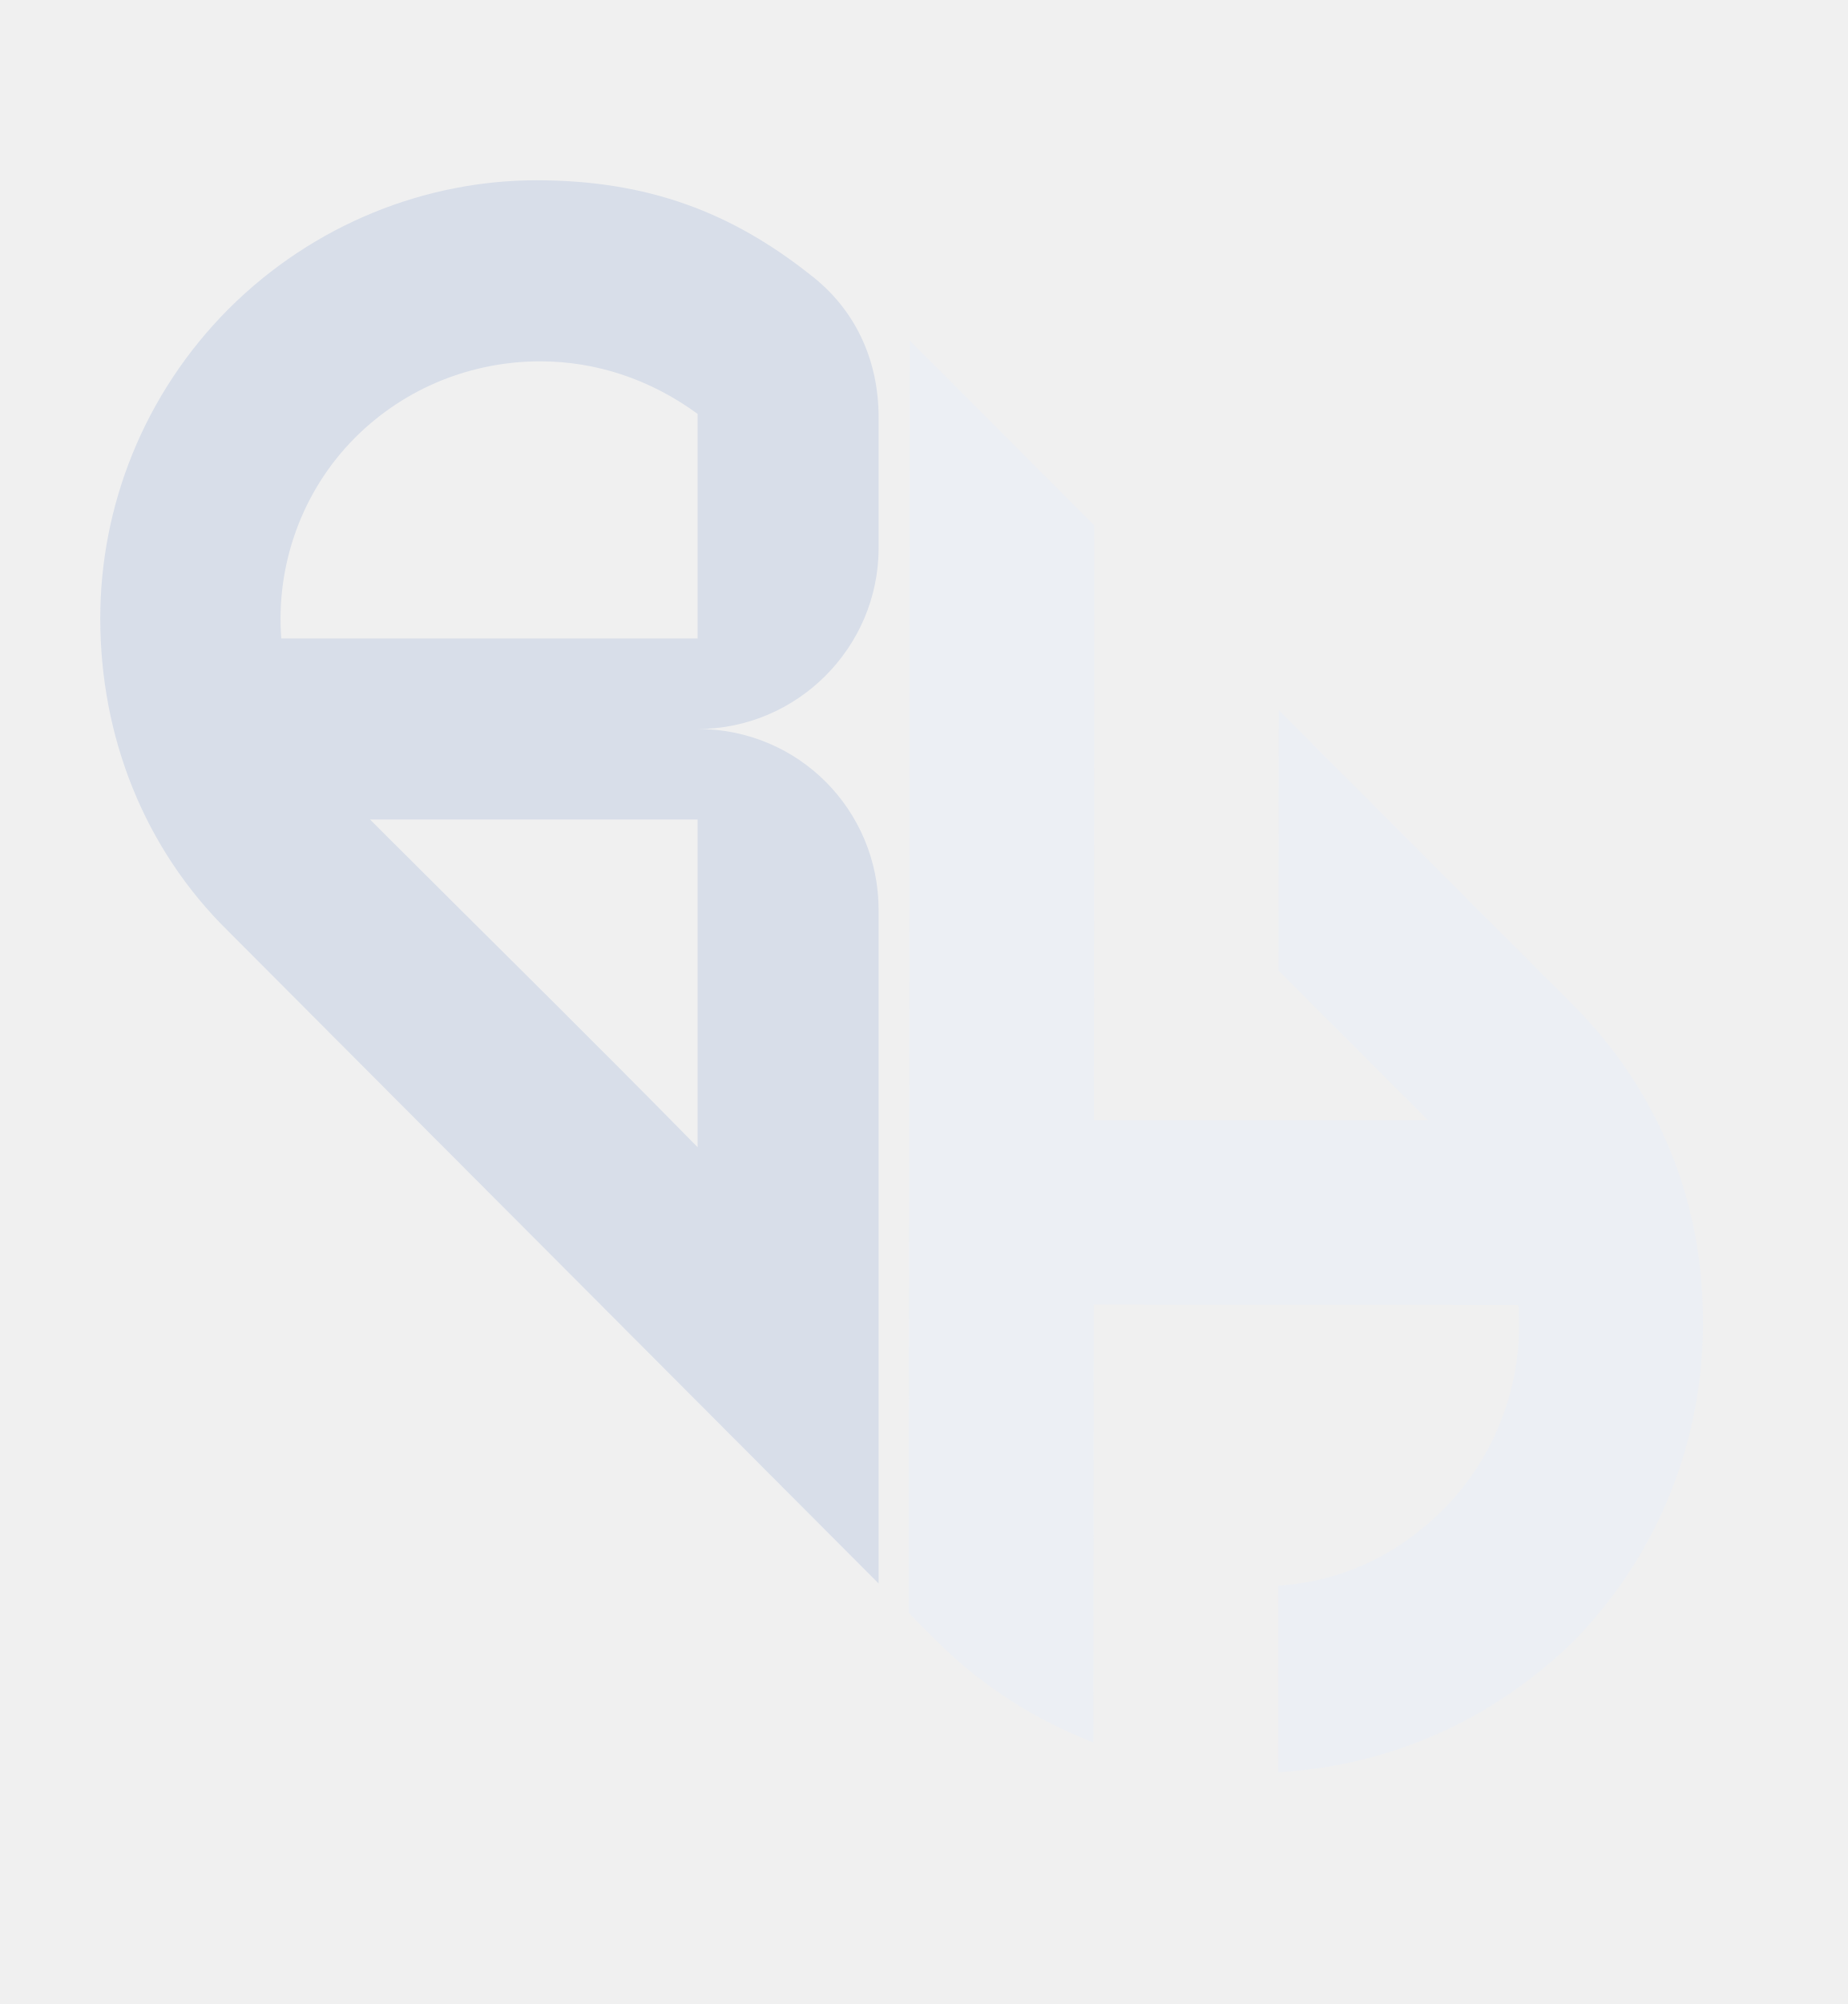
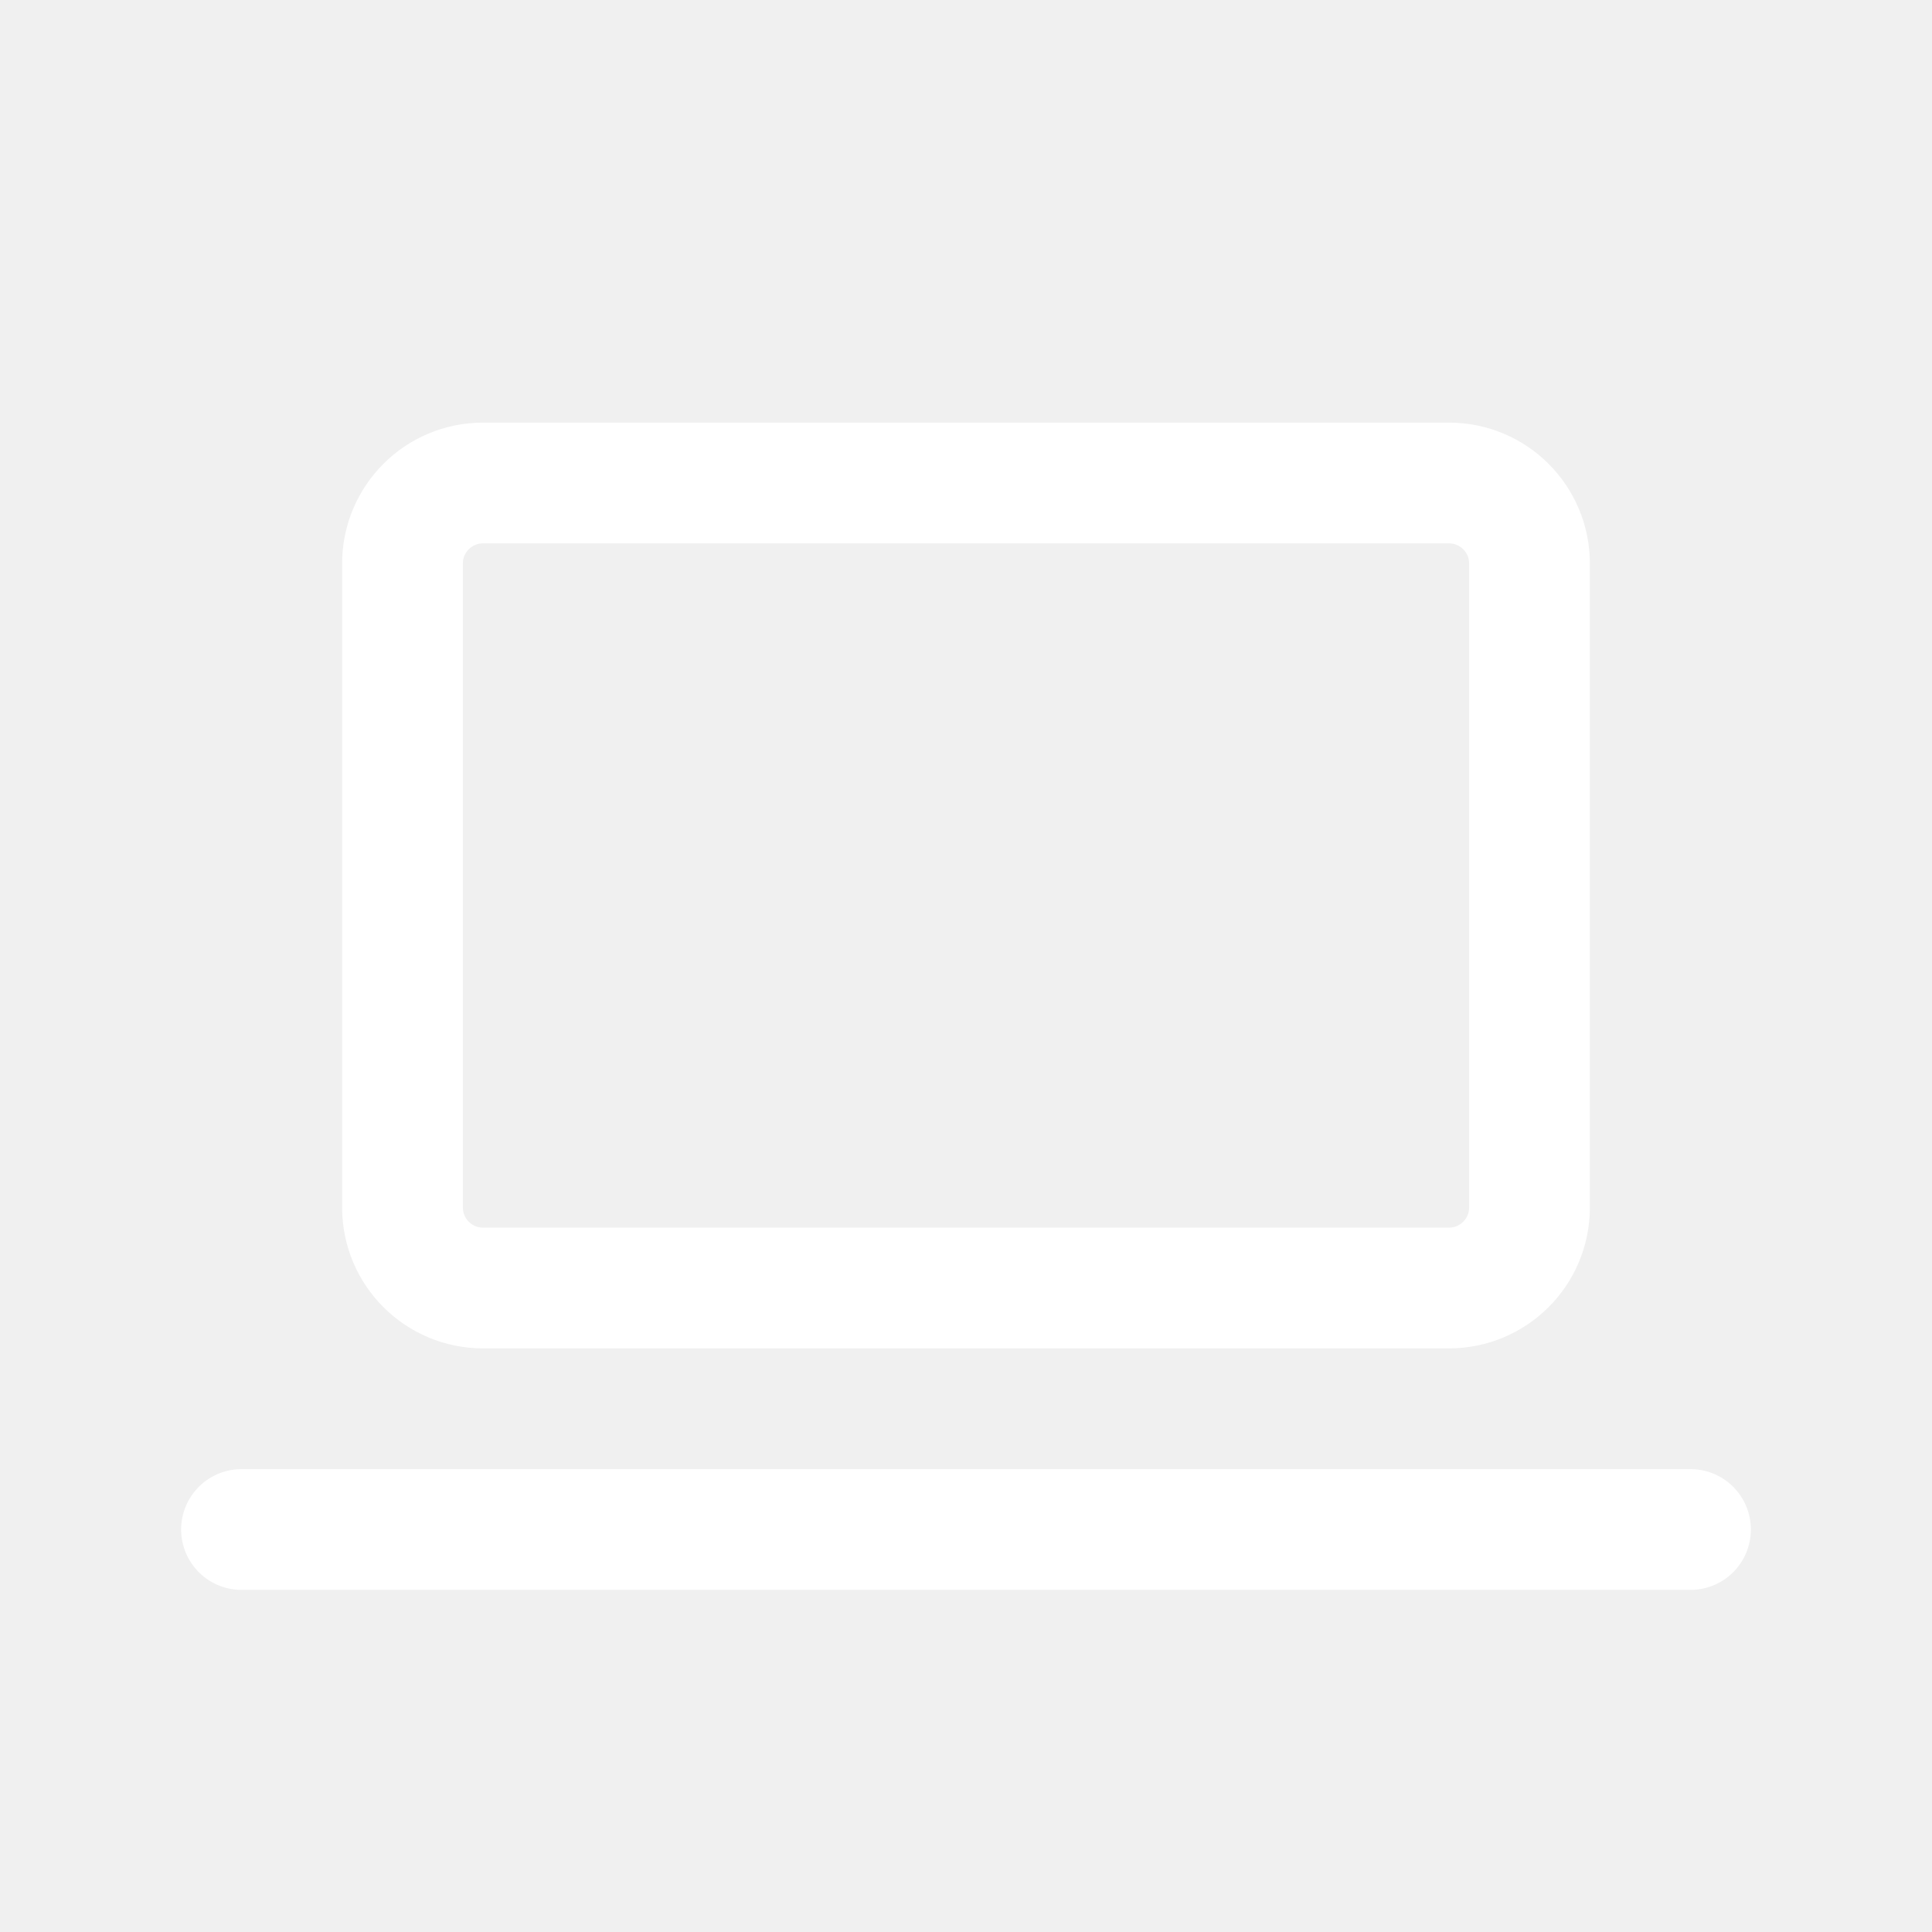
- <svg xmlns="http://www.w3.org/2000/svg" version="1.1" baseProfile="full" width="889px" height="964px">
-   <g>
-     <g transform="rotate(180.0398 628.5033 508.2301)">
-       <svg id="1618571684252" opacity="1" fill="rgb(236, 239, 244)" viewBox="3.6 -57.6 30.96 55.8" width="382.007" preserveAspectRatio="none" height="688.5" x="437.5" y="163.98">
-         <path id="textPath" d="M34.56-1.80L34.56-51.41L33.48-52.49C31.68-54.29 29.59-55.58 27.36-56.45L27.36-39.38L10.80-39.38C10.58-42.26 11.59-45.22 13.75-47.38C15.55-49.18 17.78-50.18 20.16-50.33L20.16-57.60C15.98-57.38 11.88-55.66 8.64-52.49C5.26-49.03 3.60-44.57 3.60-40.10C3.60-38.66 3.74-37.22 4.10-35.78C4.82-32.76 6.41-29.95 8.64-27.72L20.16-16.20L20.16-26.35L14.33-32.18L27.36-32.18L27.36-9.00Z" style="pointer-events: bounding-box; cursor: move;" />
-       </svg>
-     </g>
-     <g transform="rotate(0 235.5001 424.2236)">
-       <svg id="1618571643500" opacity="1" fill="rgb(216, 222, 233)" viewBox="3.6 -57.6 30.96 55.8" width="374.52" preserveAspectRatio="none" height="675.007" x="48.24" y="86.72">
-         <path id="textPath" d="M34.56-1.80L34.56-28.58C34.56-32.54 31.39-35.78 27.36-35.78C31.32-35.78 34.56-39.02 34.56-42.98L34.56-48.17C34.56-50.47 33.62-52.49 31.82-53.86C28.73-56.30 25.42-57.60 20.95-57.60C16.56-57.60 12.10-55.87 8.71-52.49C5.33-49.10 3.60-44.64 3.60-40.18C3.60-35.50 5.33-31.03 8.71-27.72ZM10.80-39.38C10.58-42.26 11.59-45.22 13.75-47.38C15.77-49.39 18.43-50.40 21.10-50.40C23.33-50.40 25.49-49.68 27.36-48.31L27.36-39.38ZM27.36-19.15C22.90-23.69 18.86-27.65 14.33-32.18L27.36-32.18Z" style="pointer-events: bounding-box; cursor: move;" />
-       </svg>
-     </g>
-   </g>
+ <svg xmlns="http://www.w3.org/2000/svg" class="icon icon-tabler icon-tabler-device-laptop" width="44" height="44" viewBox="0 0 24 24" stroke-width="1.5" stroke="#ffffff" fill="none" stroke-linecap="round" stroke-linejoin="round">
+   <path stroke="none" d="M0 0h24v24H0z" fill="none" />
+   <line x1="3" y1="19" x2="21" y2="19" />
+   <rect x="5" y="6" width="14" height="10" rx="1" />
</svg>
